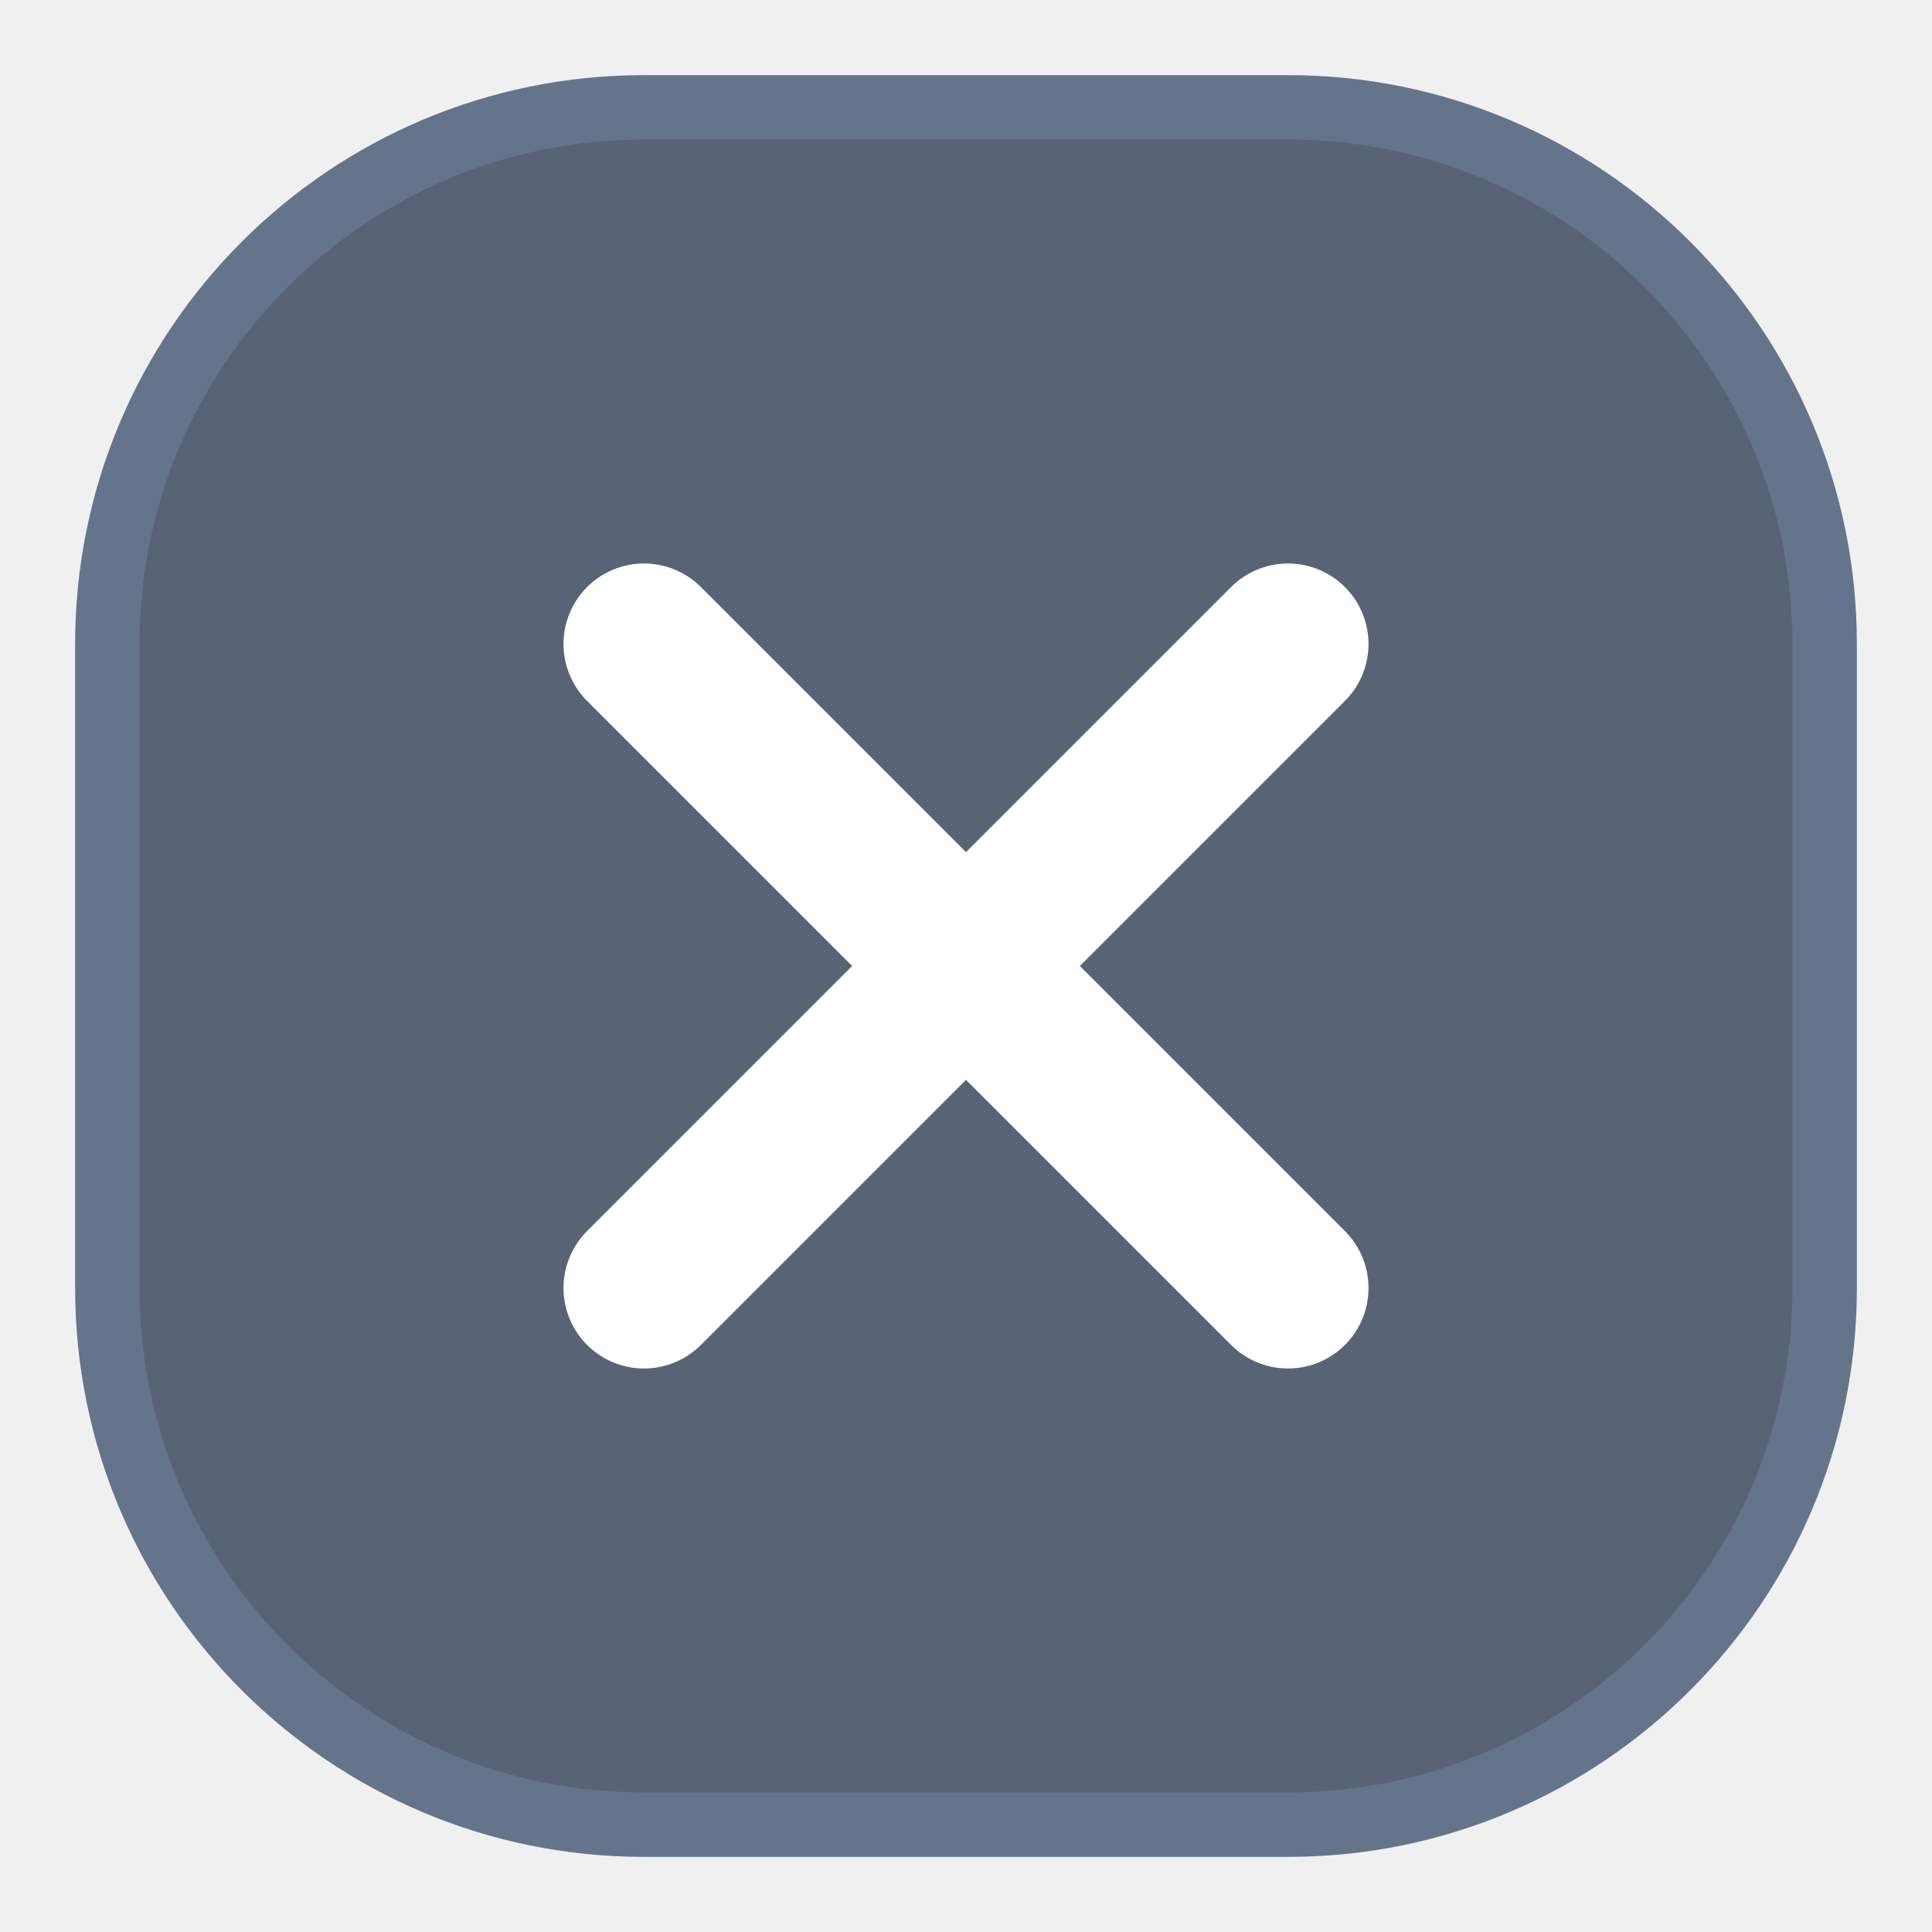
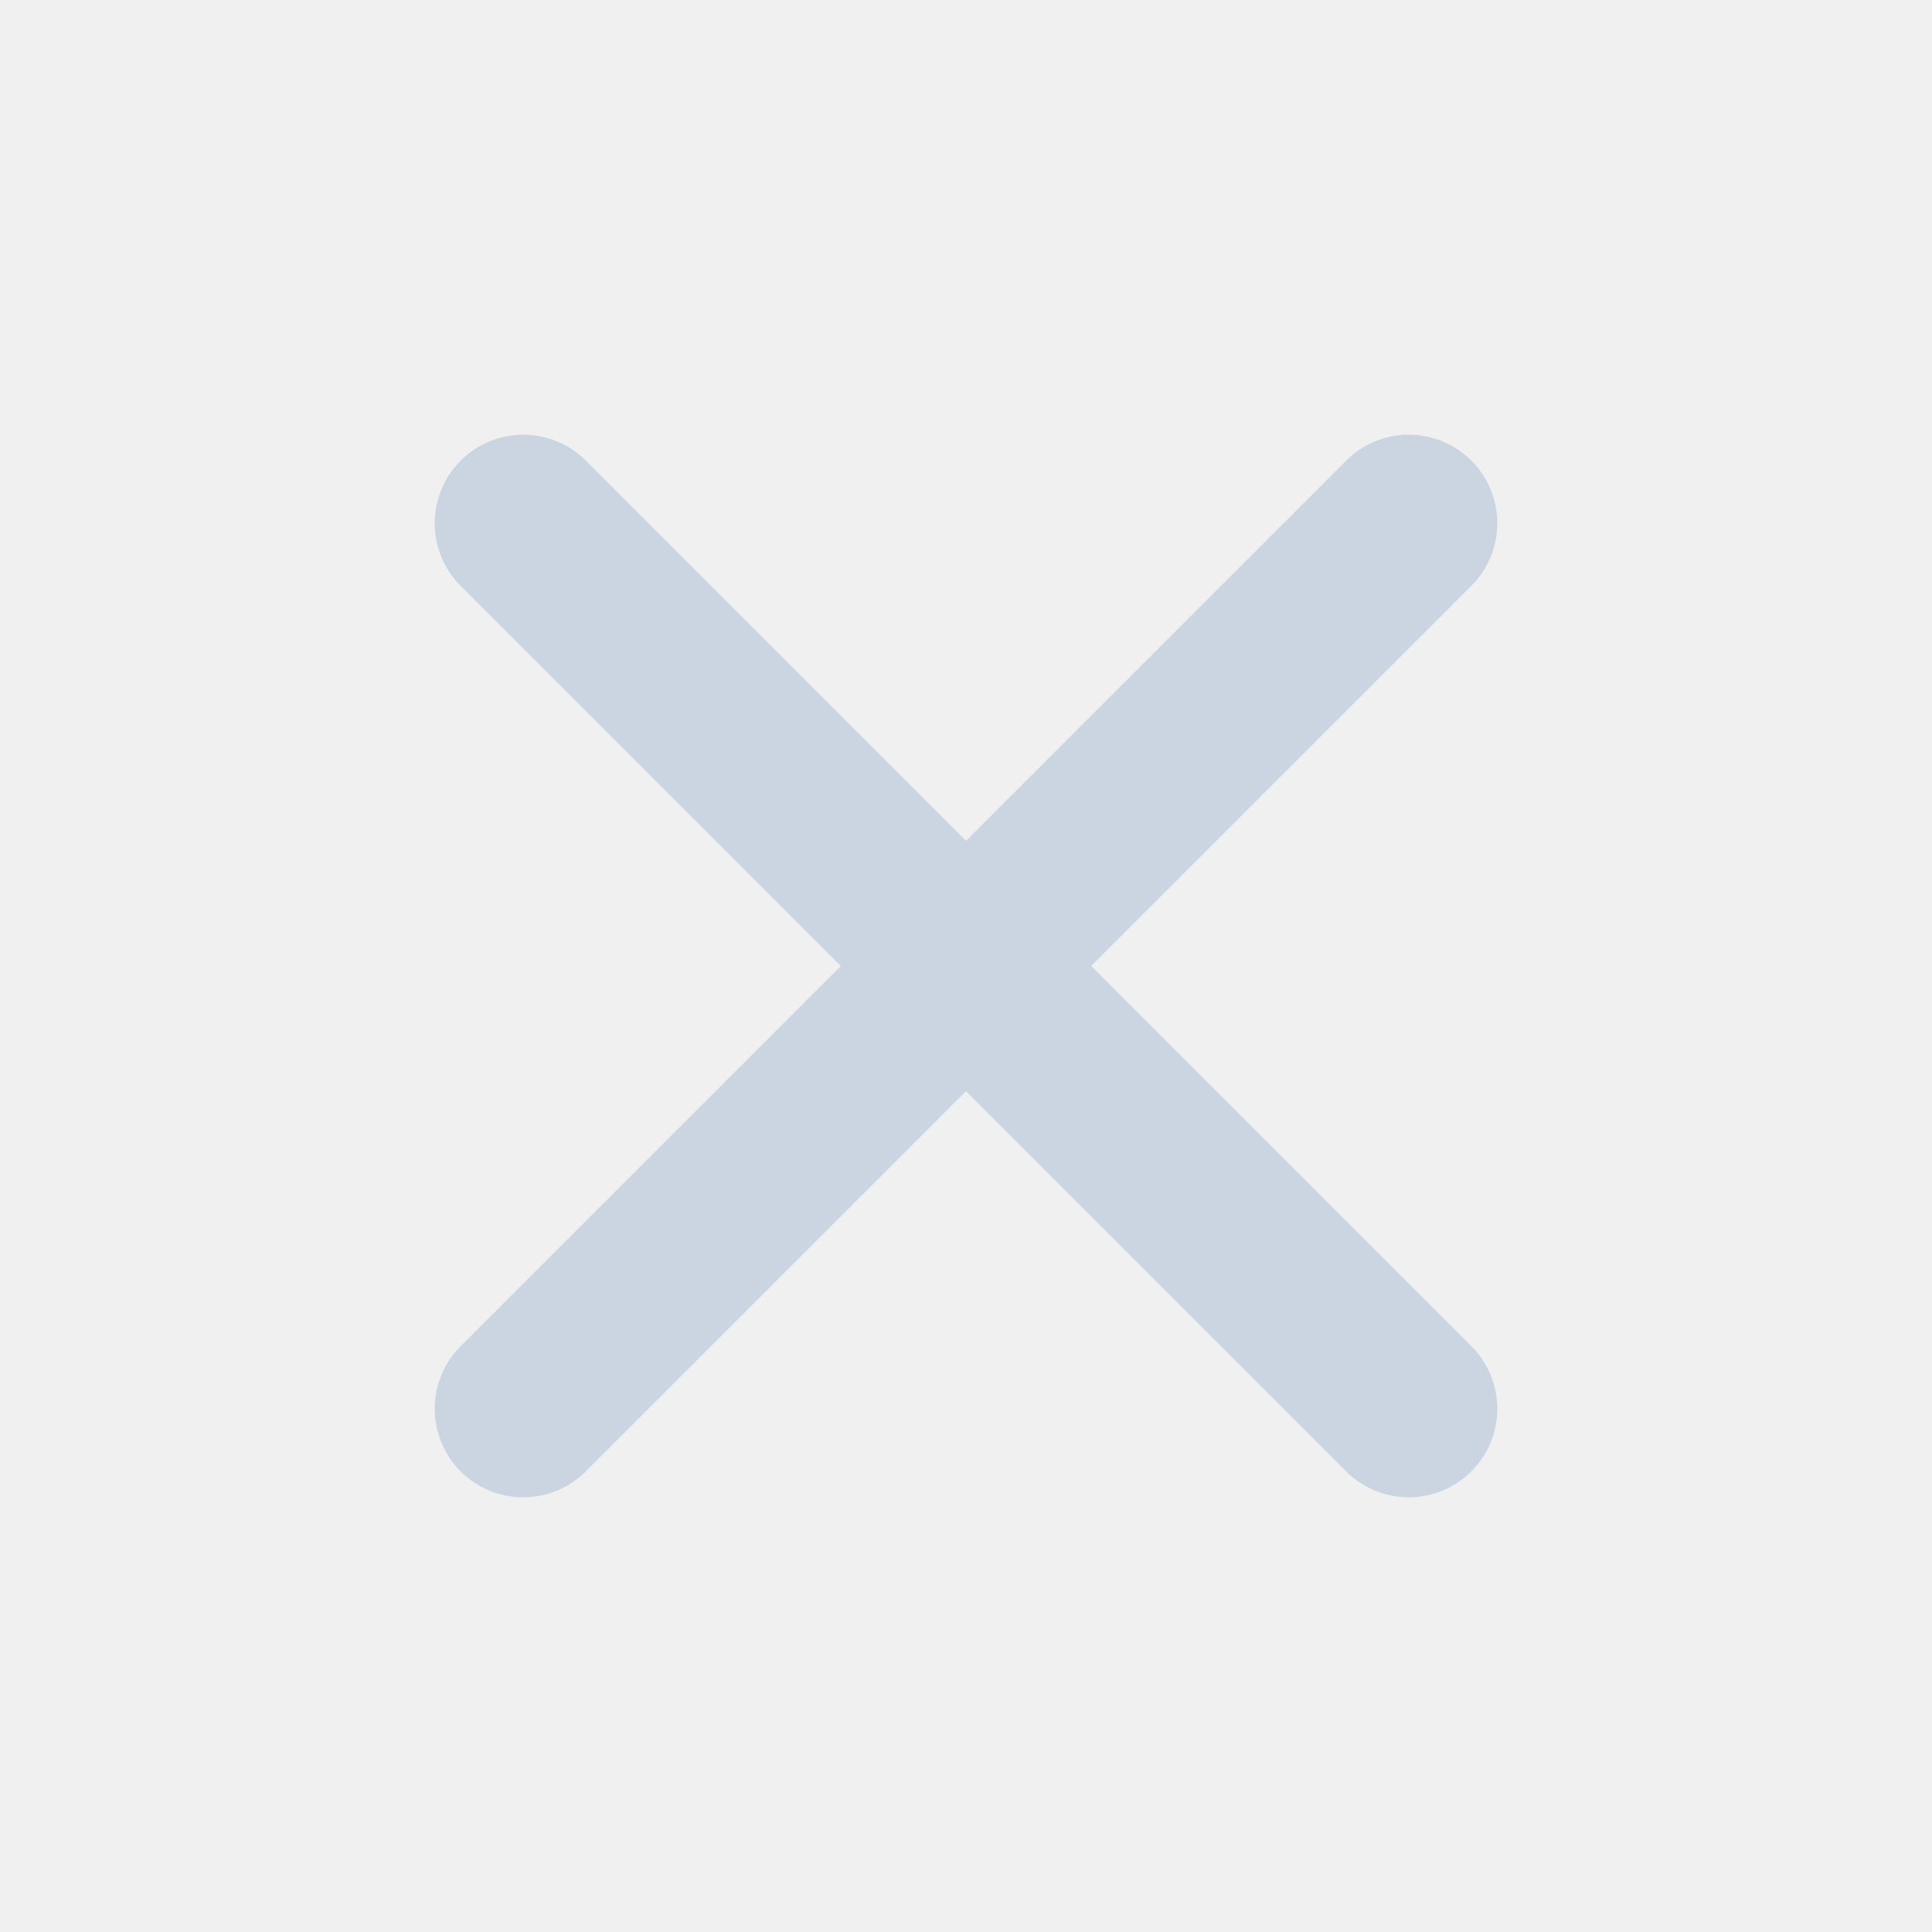
- <svg xmlns="http://www.w3.org/2000/svg" width="36" height="36" viewBox="0 0 36 36">
-   <rect x="2" y="2" width="32" height="32" rx="10" fill="#475569" fill-opacity="0.9" stroke="#64748b" stroke-width="1.2" />
-   <path d="M12 12 L24 24 M24 12 L12 24" stroke="#ffffff" stroke-width="3" stroke-linecap="round" />
+ <svg xmlns="http://www.w3.org/2000/svg" width="24" height="24" viewBox="0 0 24 24">
+   <path d="M6.5 6.5 L17.5 17.5 M17.5 6.5 L6.5 17.5" stroke="#cbd5e1" stroke-width="2.2" stroke-linecap="round" />
</svg>
